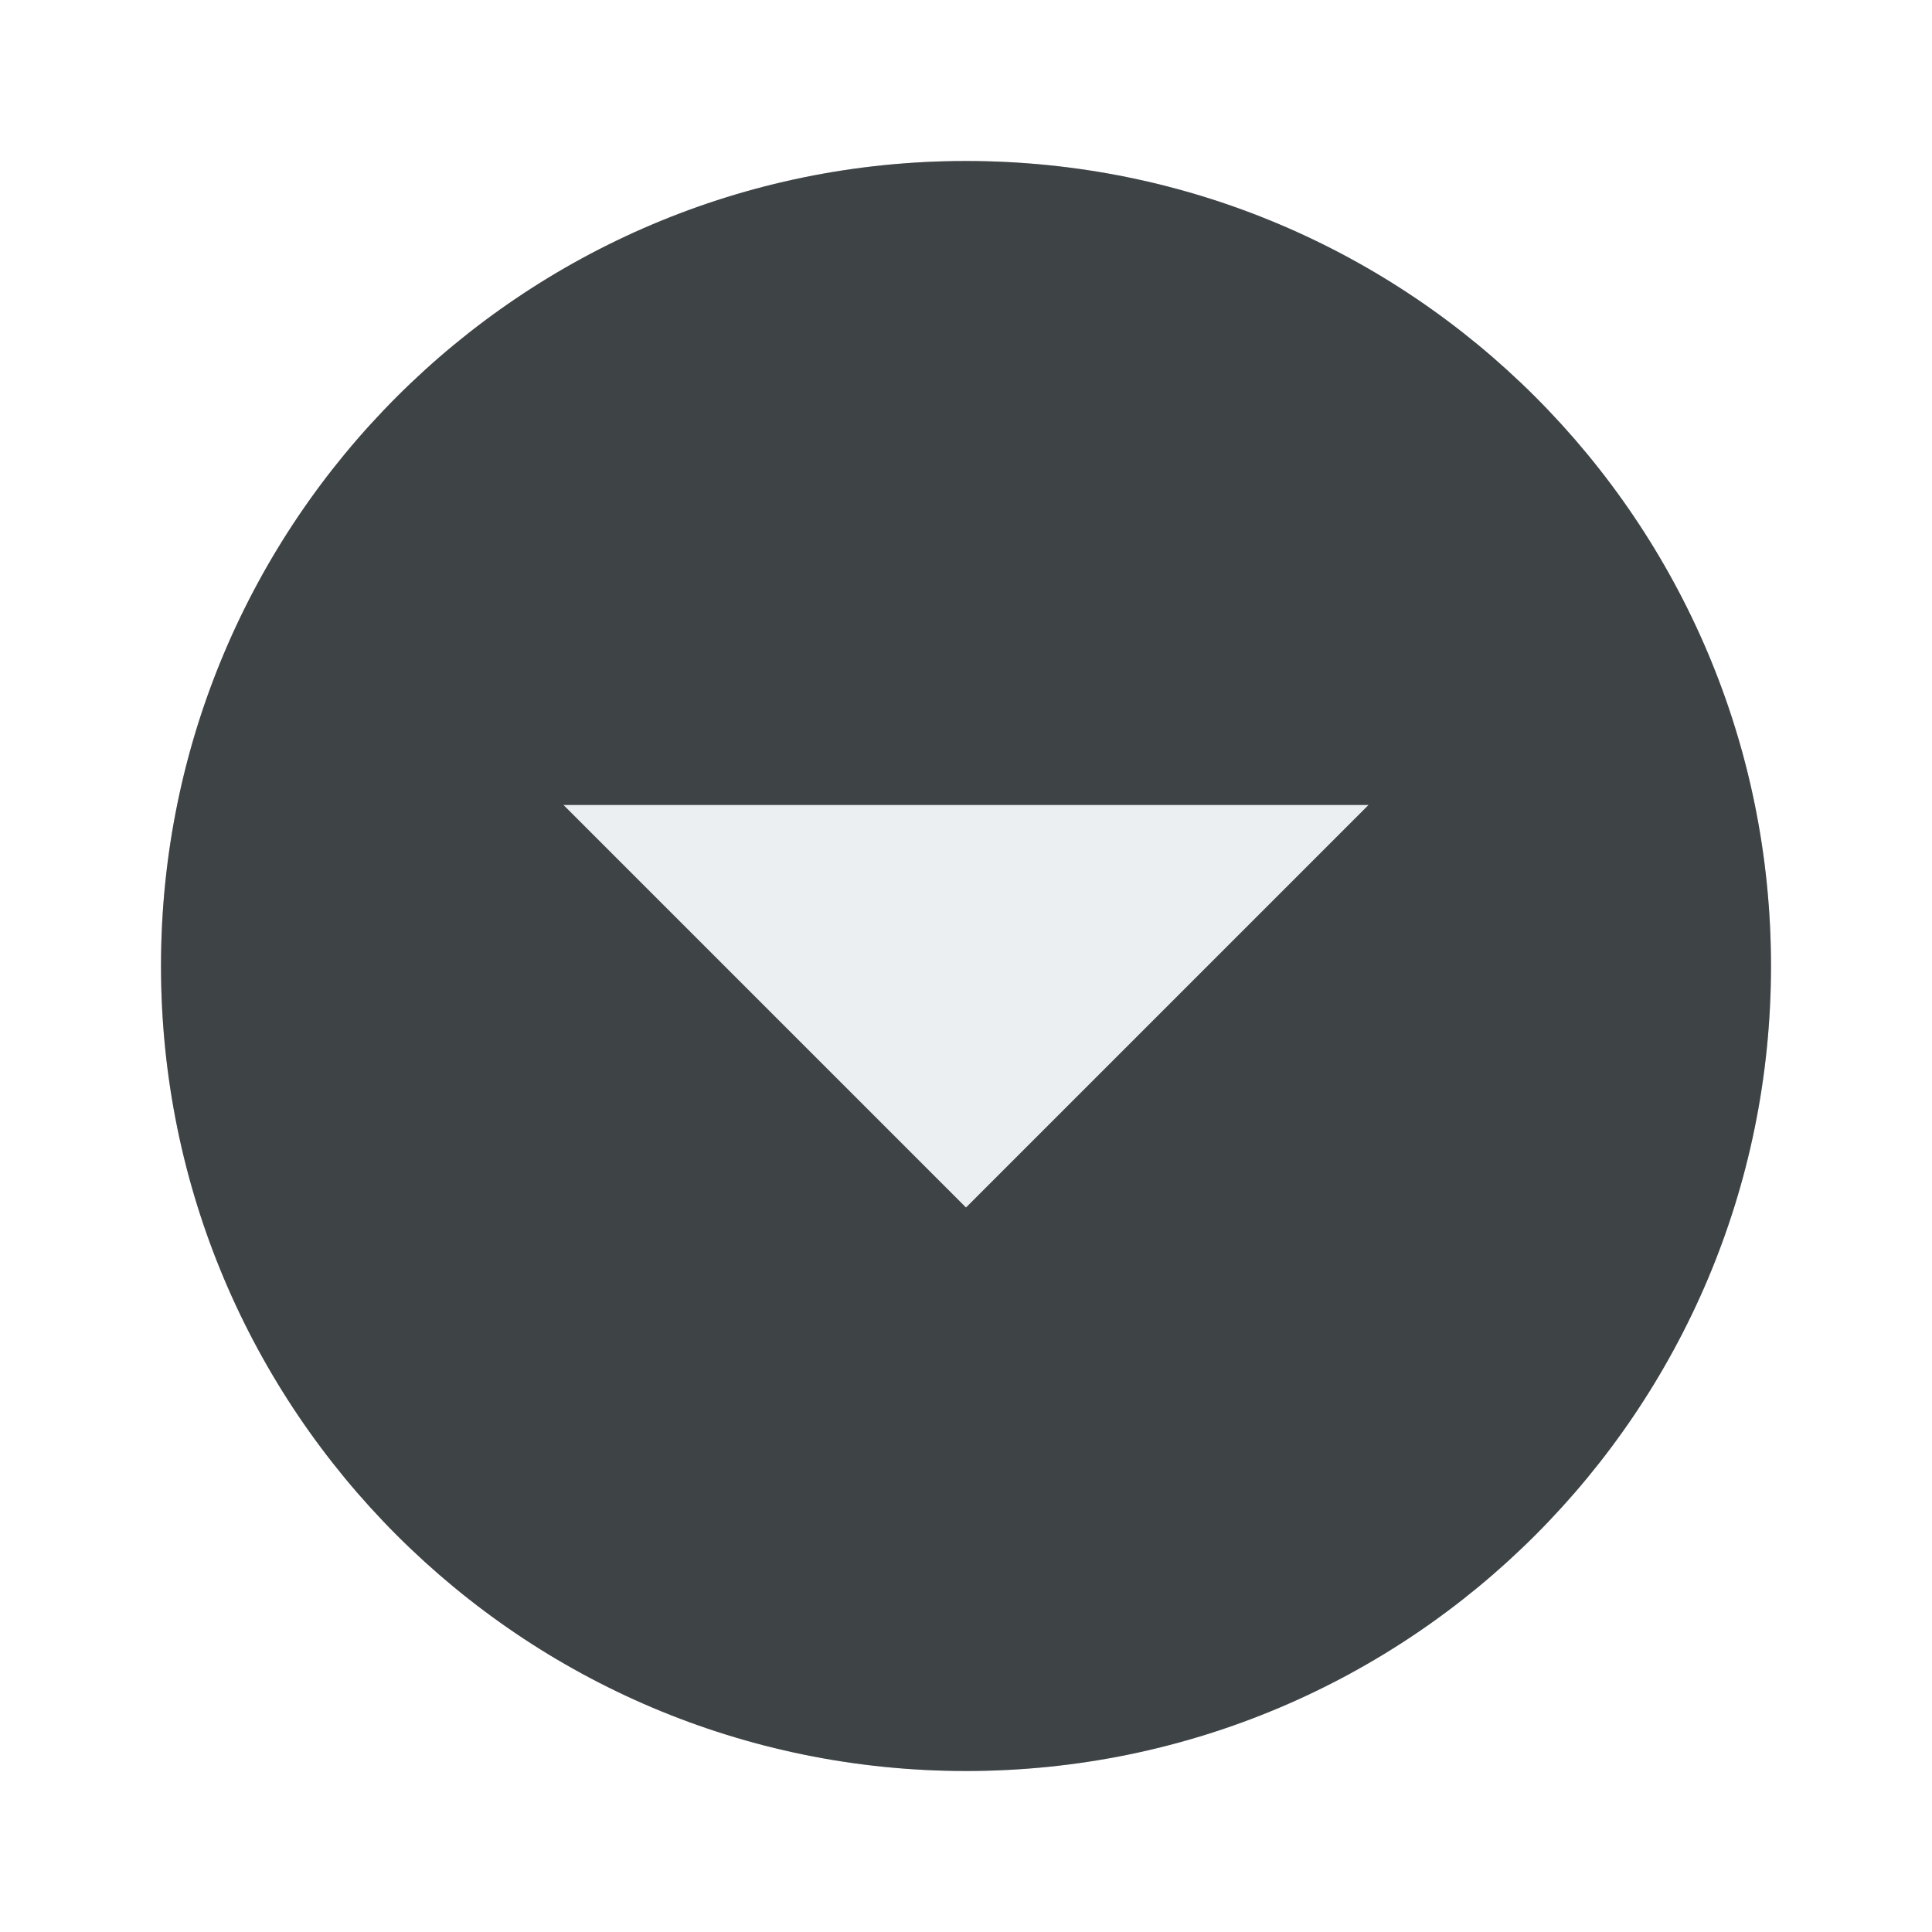
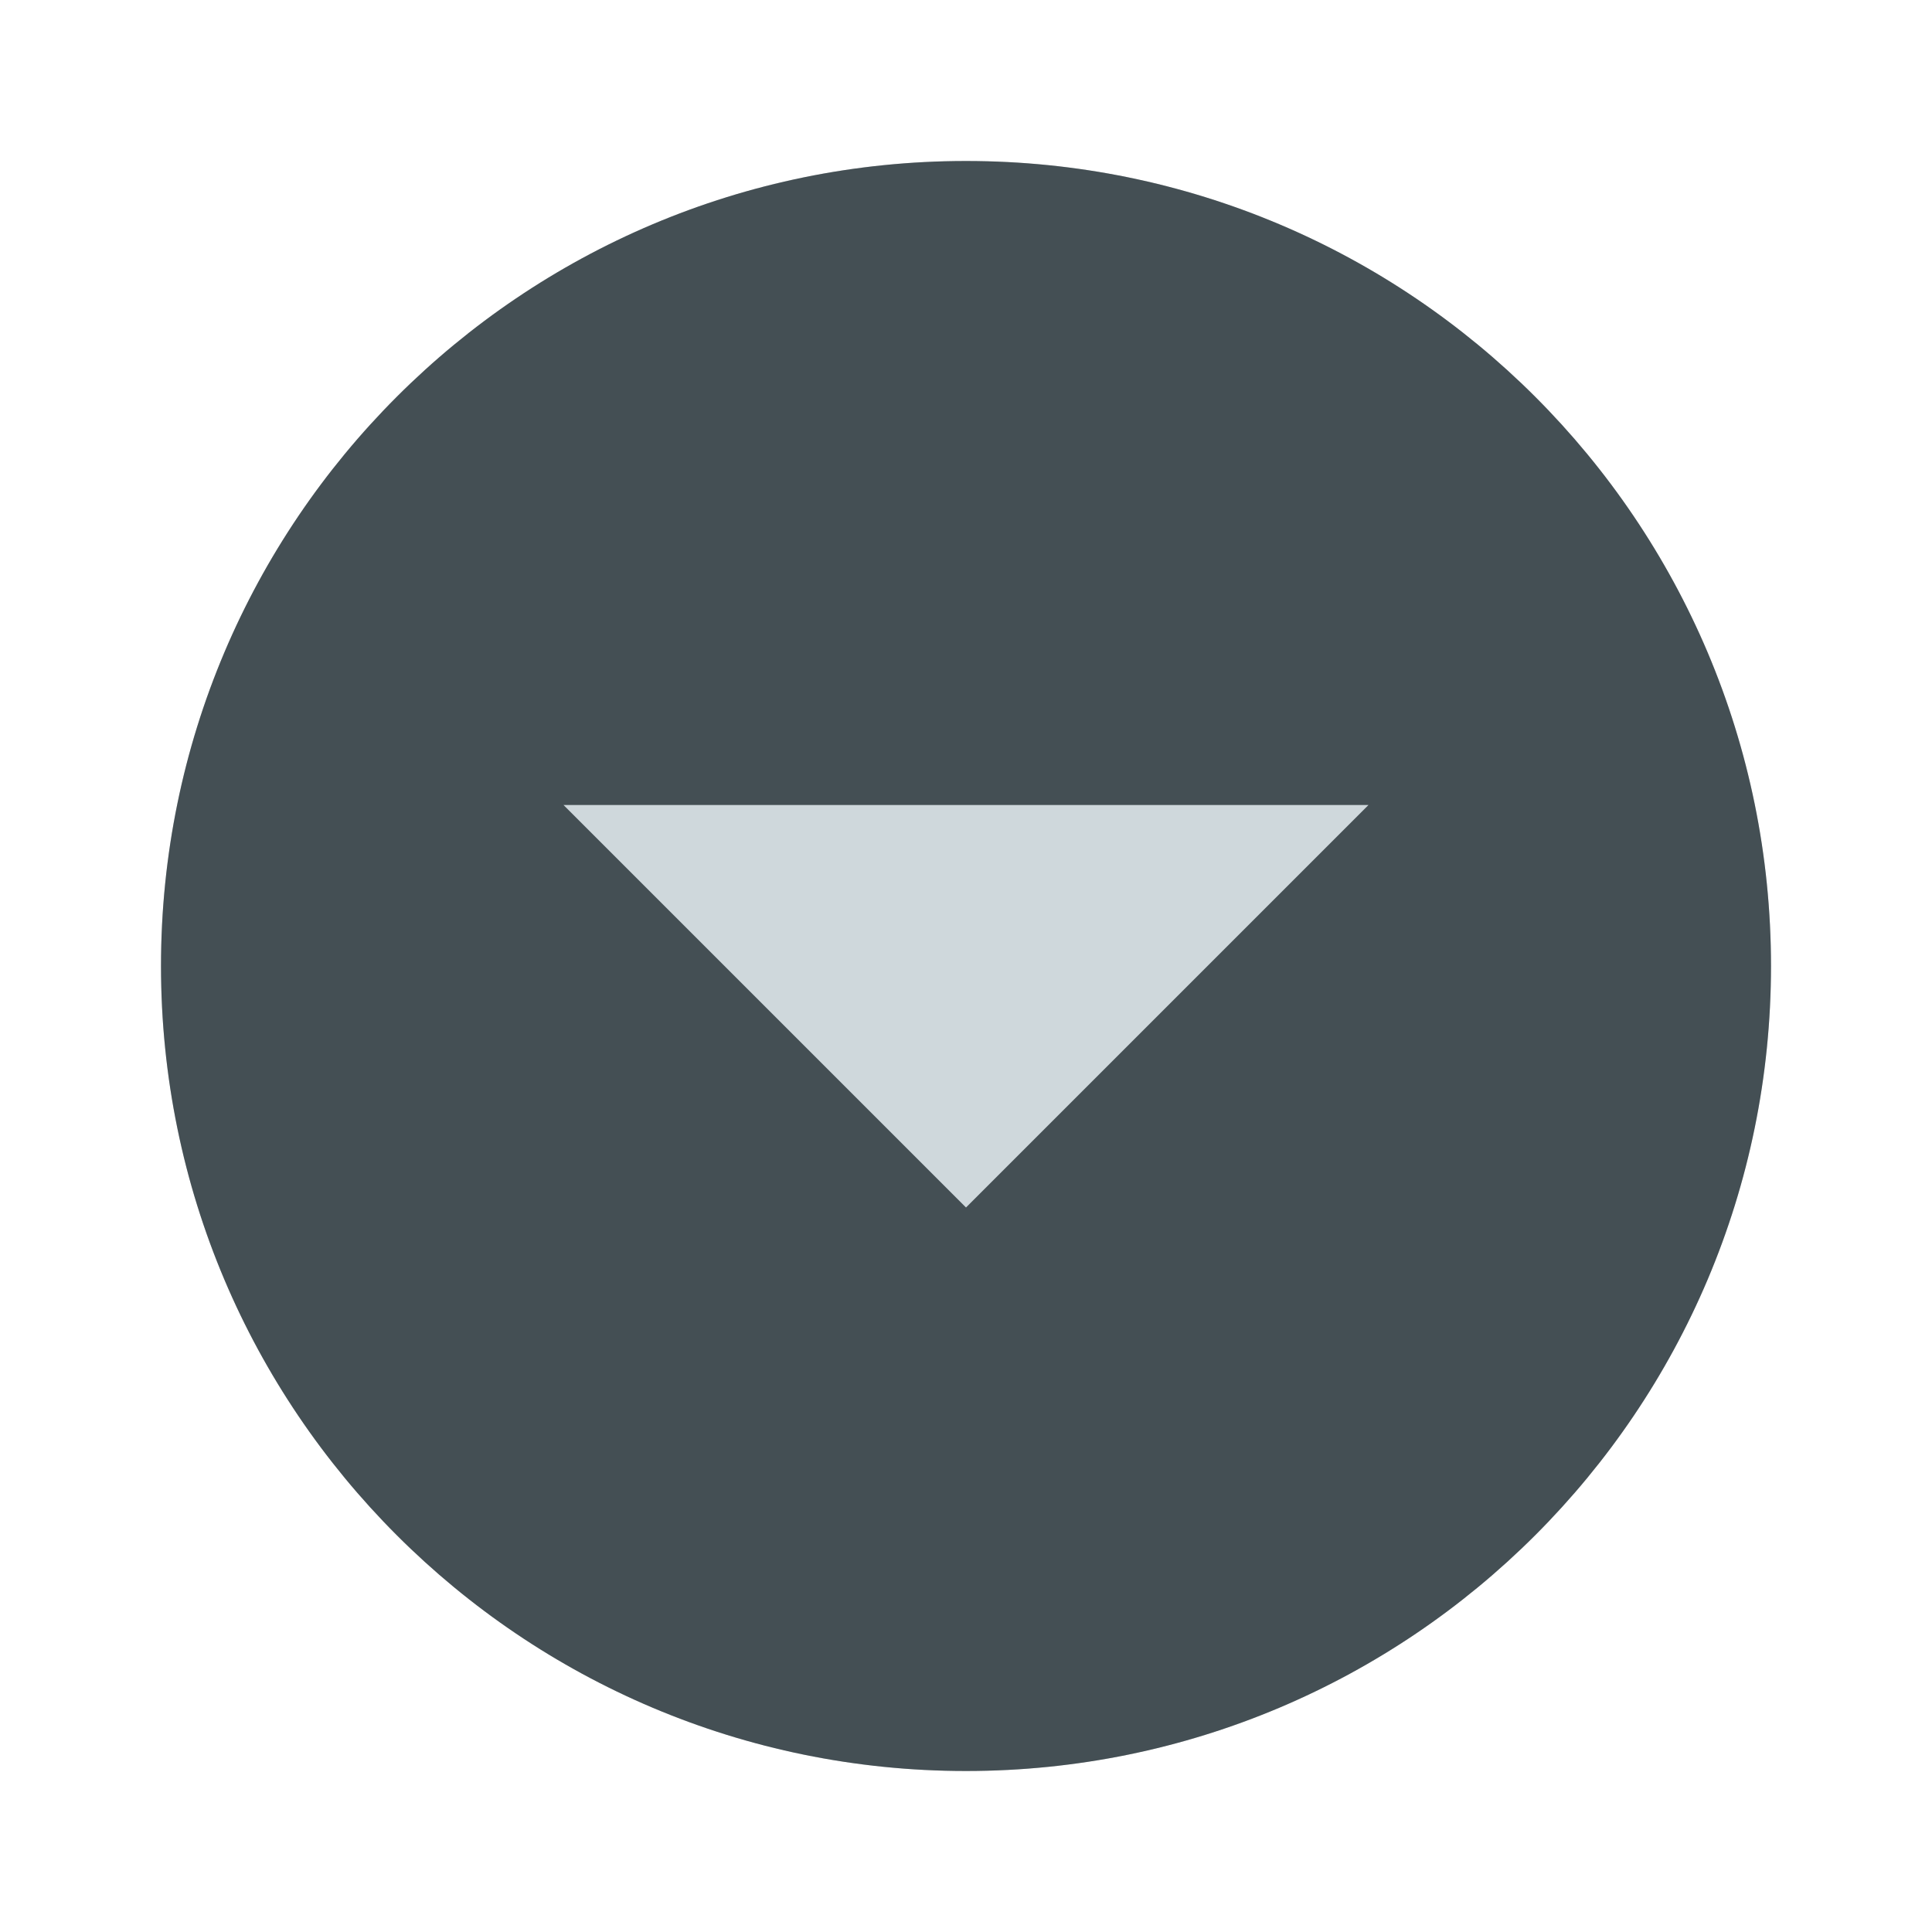
<svg xmlns="http://www.w3.org/2000/svg" width="24" height="24" viewBox="0 0 24 24" id="svg4747" version="1.1">
  <defs id="defs4749" />
  <g id="layer1" transform="translate(0,-1028.362)">
-     <circle style="opacity:1;fill:#13191c;fill-opacity:1;fill-rule:evenodd;stroke:none;stroke-width:2;stroke-linecap:butt;stroke-linejoin:round;stroke-miterlimit:4;stroke-dasharray:none;stroke-dashoffset:478.437;stroke-opacity:1" id="path4134" cx="12" cy="-1040.362" transform="scale(1,-1)" r="10" />
-     <circle style="opacity:1;fill:#eceff1;fill-opacity:0.2;fill-rule:evenodd;stroke:none;stroke-width:9.605;stroke-linecap:butt;stroke-linejoin:round;stroke-miterlimit:4;stroke-dasharray:none;stroke-dashoffset:478.437;stroke-opacity:0.75" id="path5326" cx="12" cy="1040.362" r="10" />
-     <path style="fill:#eceff1;fill-opacity:1;fill-rule:evenodd;stroke:none;stroke-width:1px;stroke-linecap:butt;stroke-linejoin:miter;stroke-opacity:1" d="m 7,1038.362 10,0 -5,5 z" id="path4347" />
+     <circle style="opacity:1;fill:#222d32;fill-opacity:1;fill-rule:evenodd;stroke:none;stroke-width:2;stroke-linecap:butt;stroke-linejoin:round;stroke-miterlimit:4;stroke-dasharray:none;stroke-dashoffset:478.437;stroke-opacity:1" id="path4134" cx="12" cy="-1040.362" transform="scale(1,-1)" r="10" />
+     <circle style="opacity:1;fill:#cfd8dc;fill-opacity:0.2;fill-rule:evenodd;stroke:none;stroke-width:9.605;stroke-linecap:butt;stroke-linejoin:round;stroke-miterlimit:4;stroke-dasharray:none;stroke-dashoffset:478.437;stroke-opacity:0.75" id="path5326" cx="12" cy="1040.362" r="10" />
+     <path style="fill:#cfd8dc;fill-opacity:1;fill-rule:evenodd;stroke:none;stroke-width:1px;stroke-linecap:butt;stroke-linejoin:miter;stroke-opacity:1" d="m 7,1038.362 10,0 -5,5 z" id="path4347" />
  </g>
</svg>
